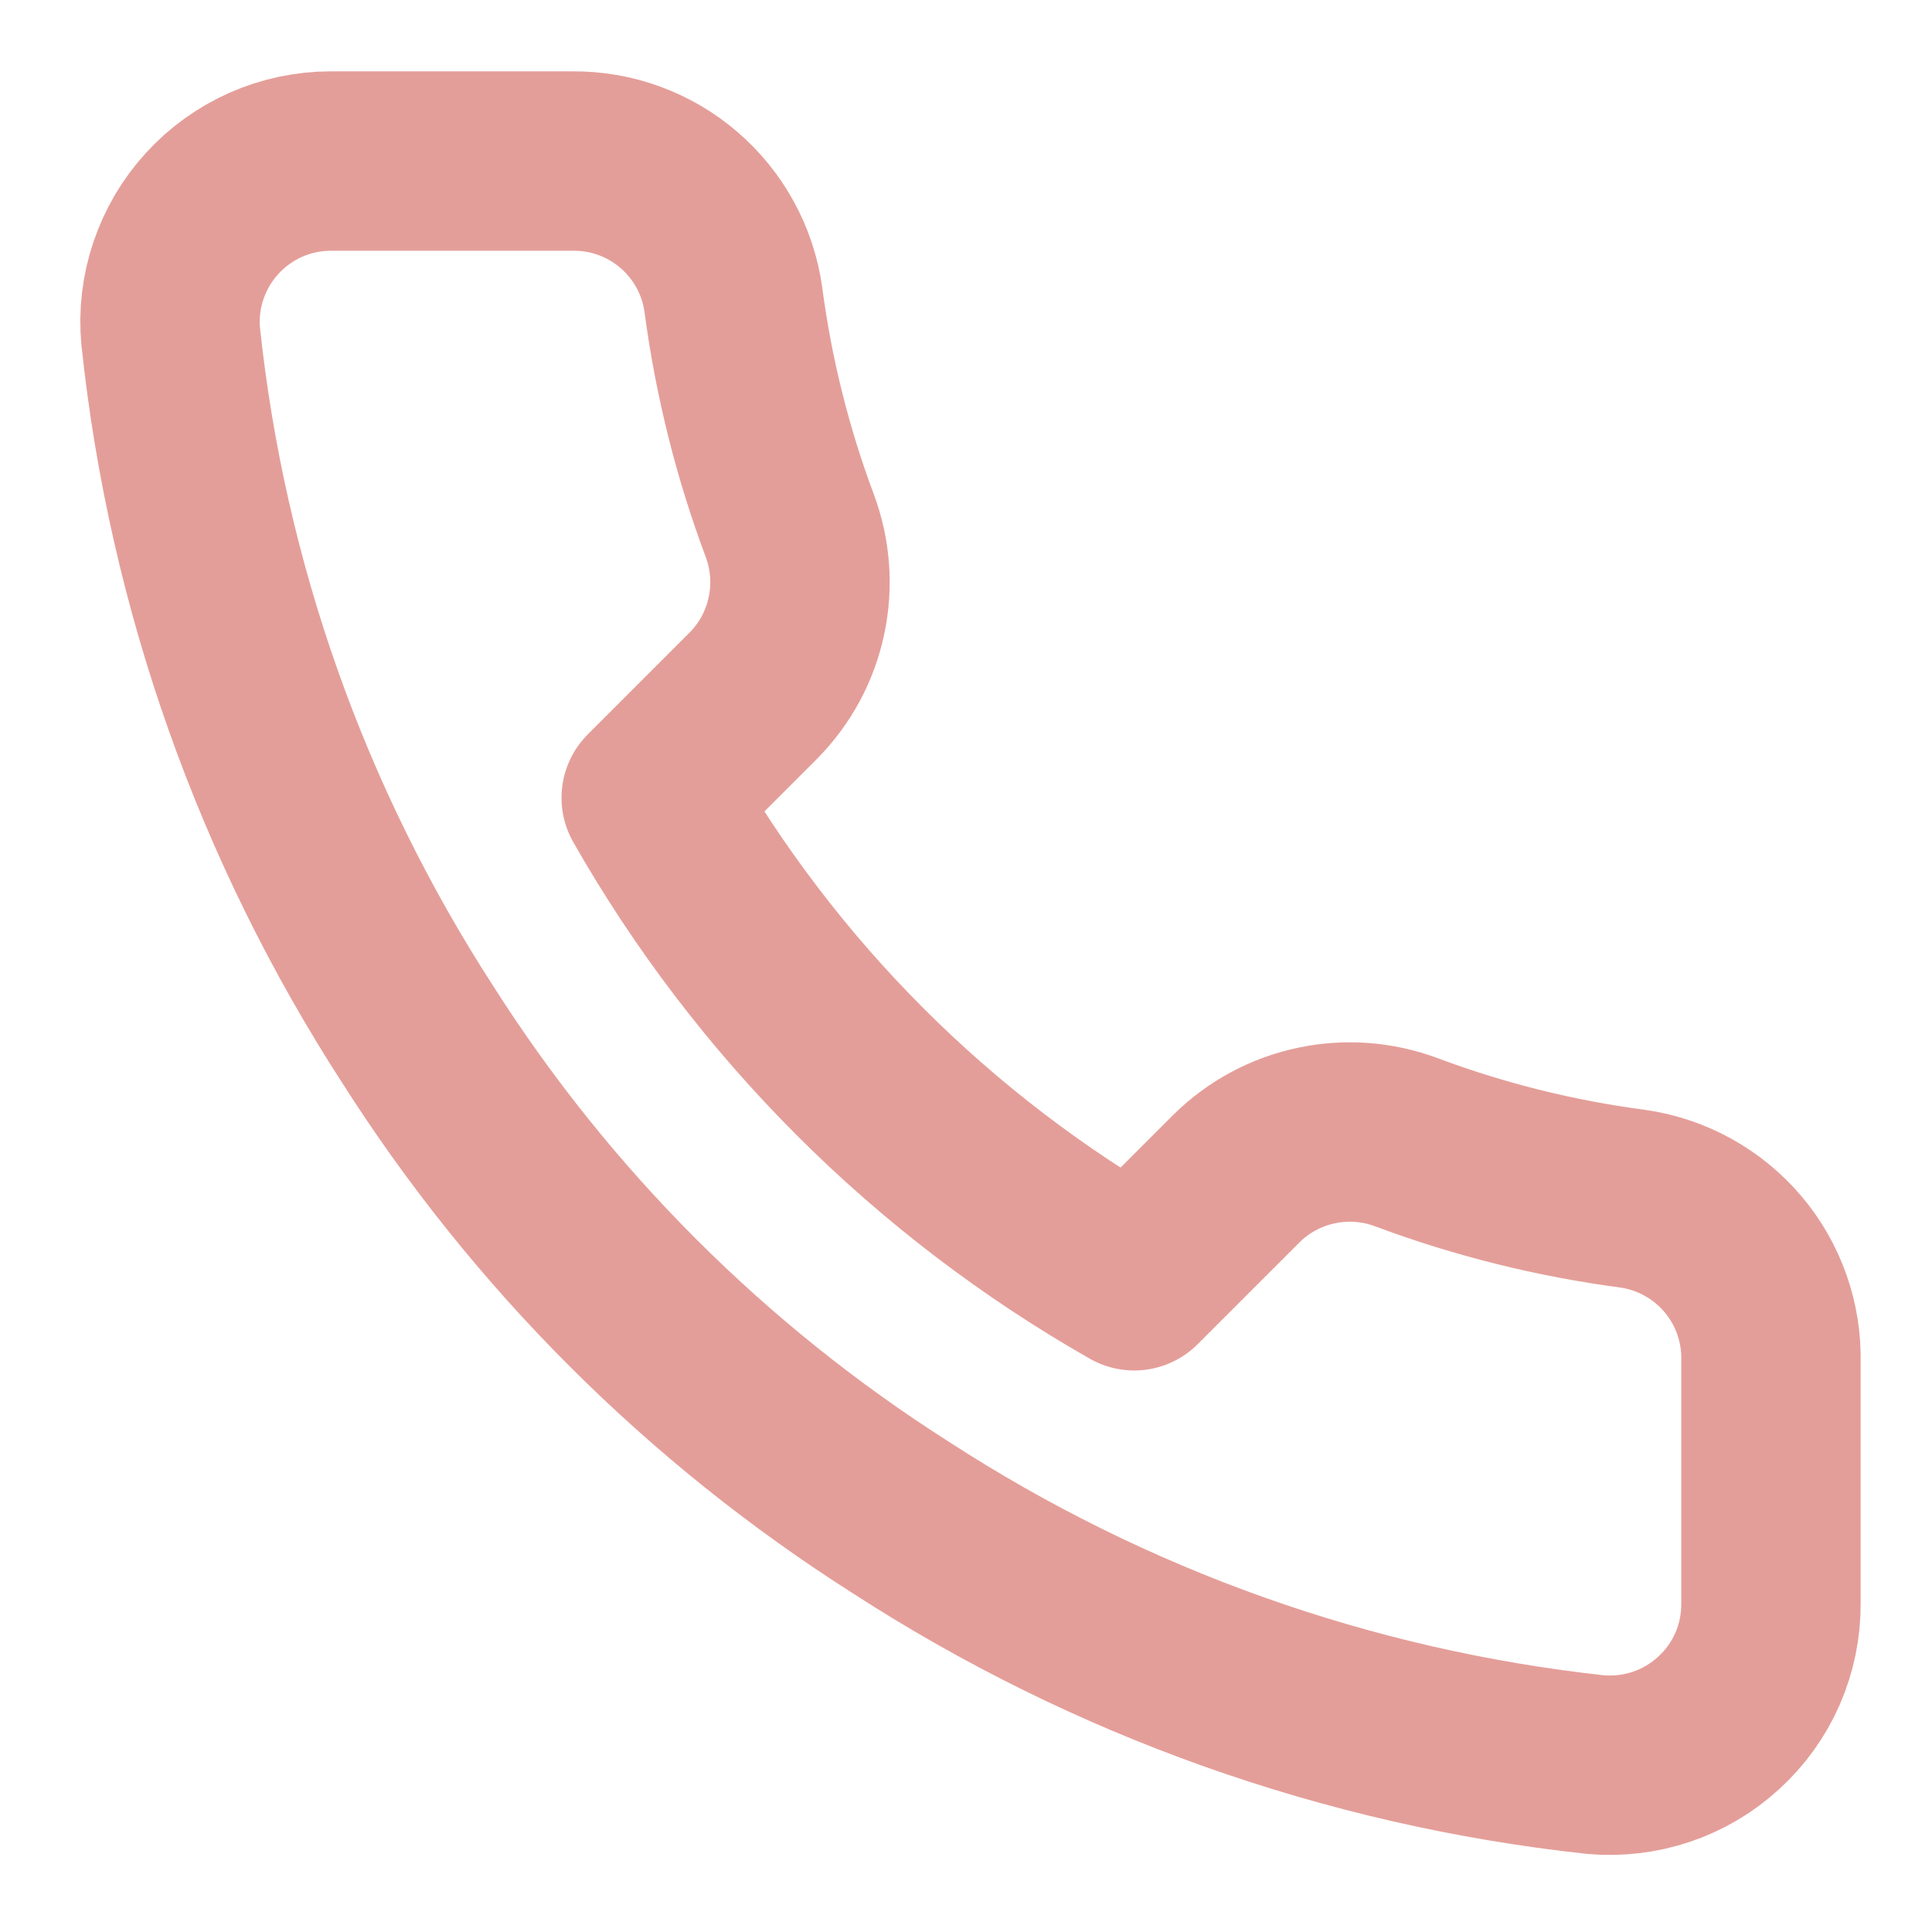
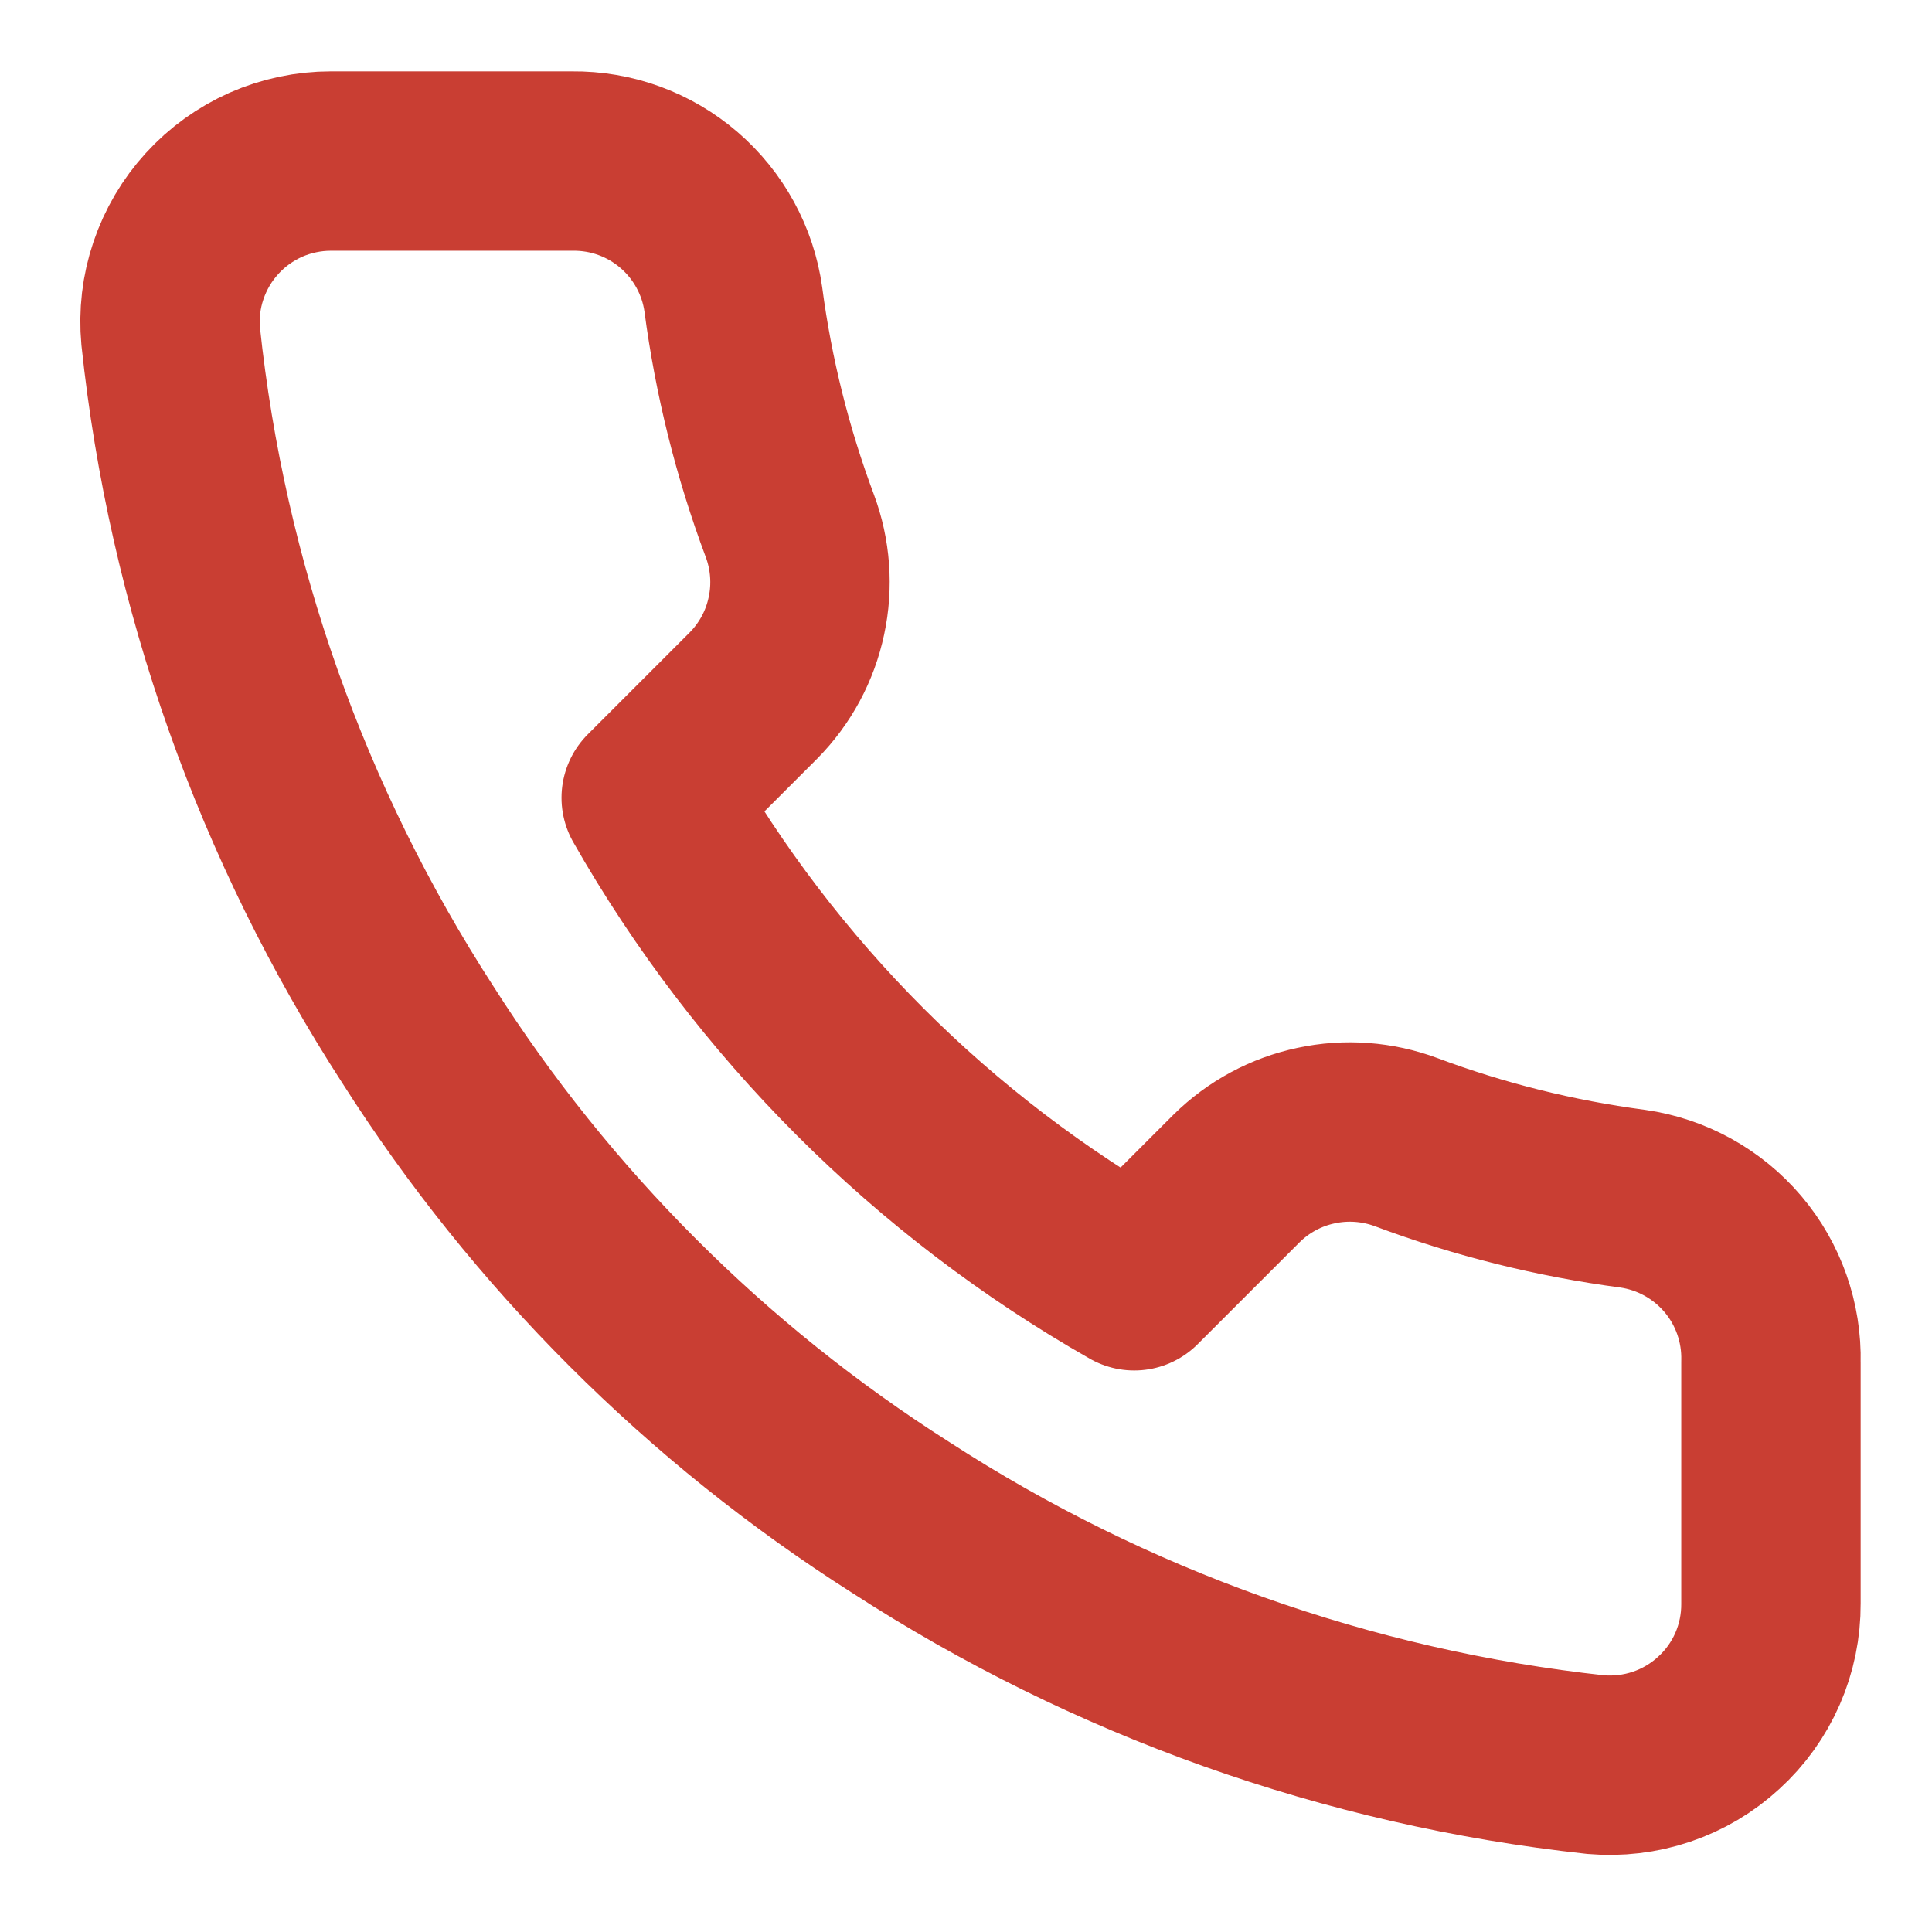
<svg xmlns="http://www.w3.org/2000/svg" width="14" height="14" viewBox="0 0 14 14" fill="none">
-   <g opacity="0.5">
+   <g opacity="1">
    <path d="M12.833 9.87V11.62C12.834 11.782 12.801 11.943 12.736 12.092C12.671 12.241 12.575 12.375 12.455 12.484C12.336 12.594 12.194 12.678 12.04 12.73C11.886 12.782 11.723 12.801 11.562 12.787C9.767 12.592 8.042 11.978 6.527 10.996C5.118 10.1 3.923 8.905 3.027 7.496C2.042 5.974 1.428 4.241 1.237 2.438C1.222 2.277 1.241 2.114 1.293 1.961C1.345 1.807 1.428 1.666 1.537 1.547C1.646 1.427 1.779 1.332 1.927 1.266C2.075 1.201 2.236 1.167 2.397 1.167H4.147C4.431 1.164 4.705 1.264 4.92 1.449C5.134 1.633 5.275 1.89 5.314 2.17C5.388 2.73 5.525 3.28 5.723 3.809C5.801 4.018 5.818 4.245 5.771 4.463C5.725 4.681 5.617 4.881 5.46 5.04L4.719 5.781C5.55 7.241 6.759 8.45 8.219 9.281L8.96 8.54C9.119 8.383 9.319 8.275 9.537 8.229C9.755 8.182 9.982 8.199 10.191 8.277C10.72 8.475 11.27 8.612 11.83 8.686C12.113 8.726 12.372 8.869 12.557 9.087C12.742 9.305 12.84 9.584 12.833 9.87Z" stroke="#C93E33" stroke-width="1.3" stroke-linecap="round" stroke-linejoin="round" />
  </g>
</svg>
